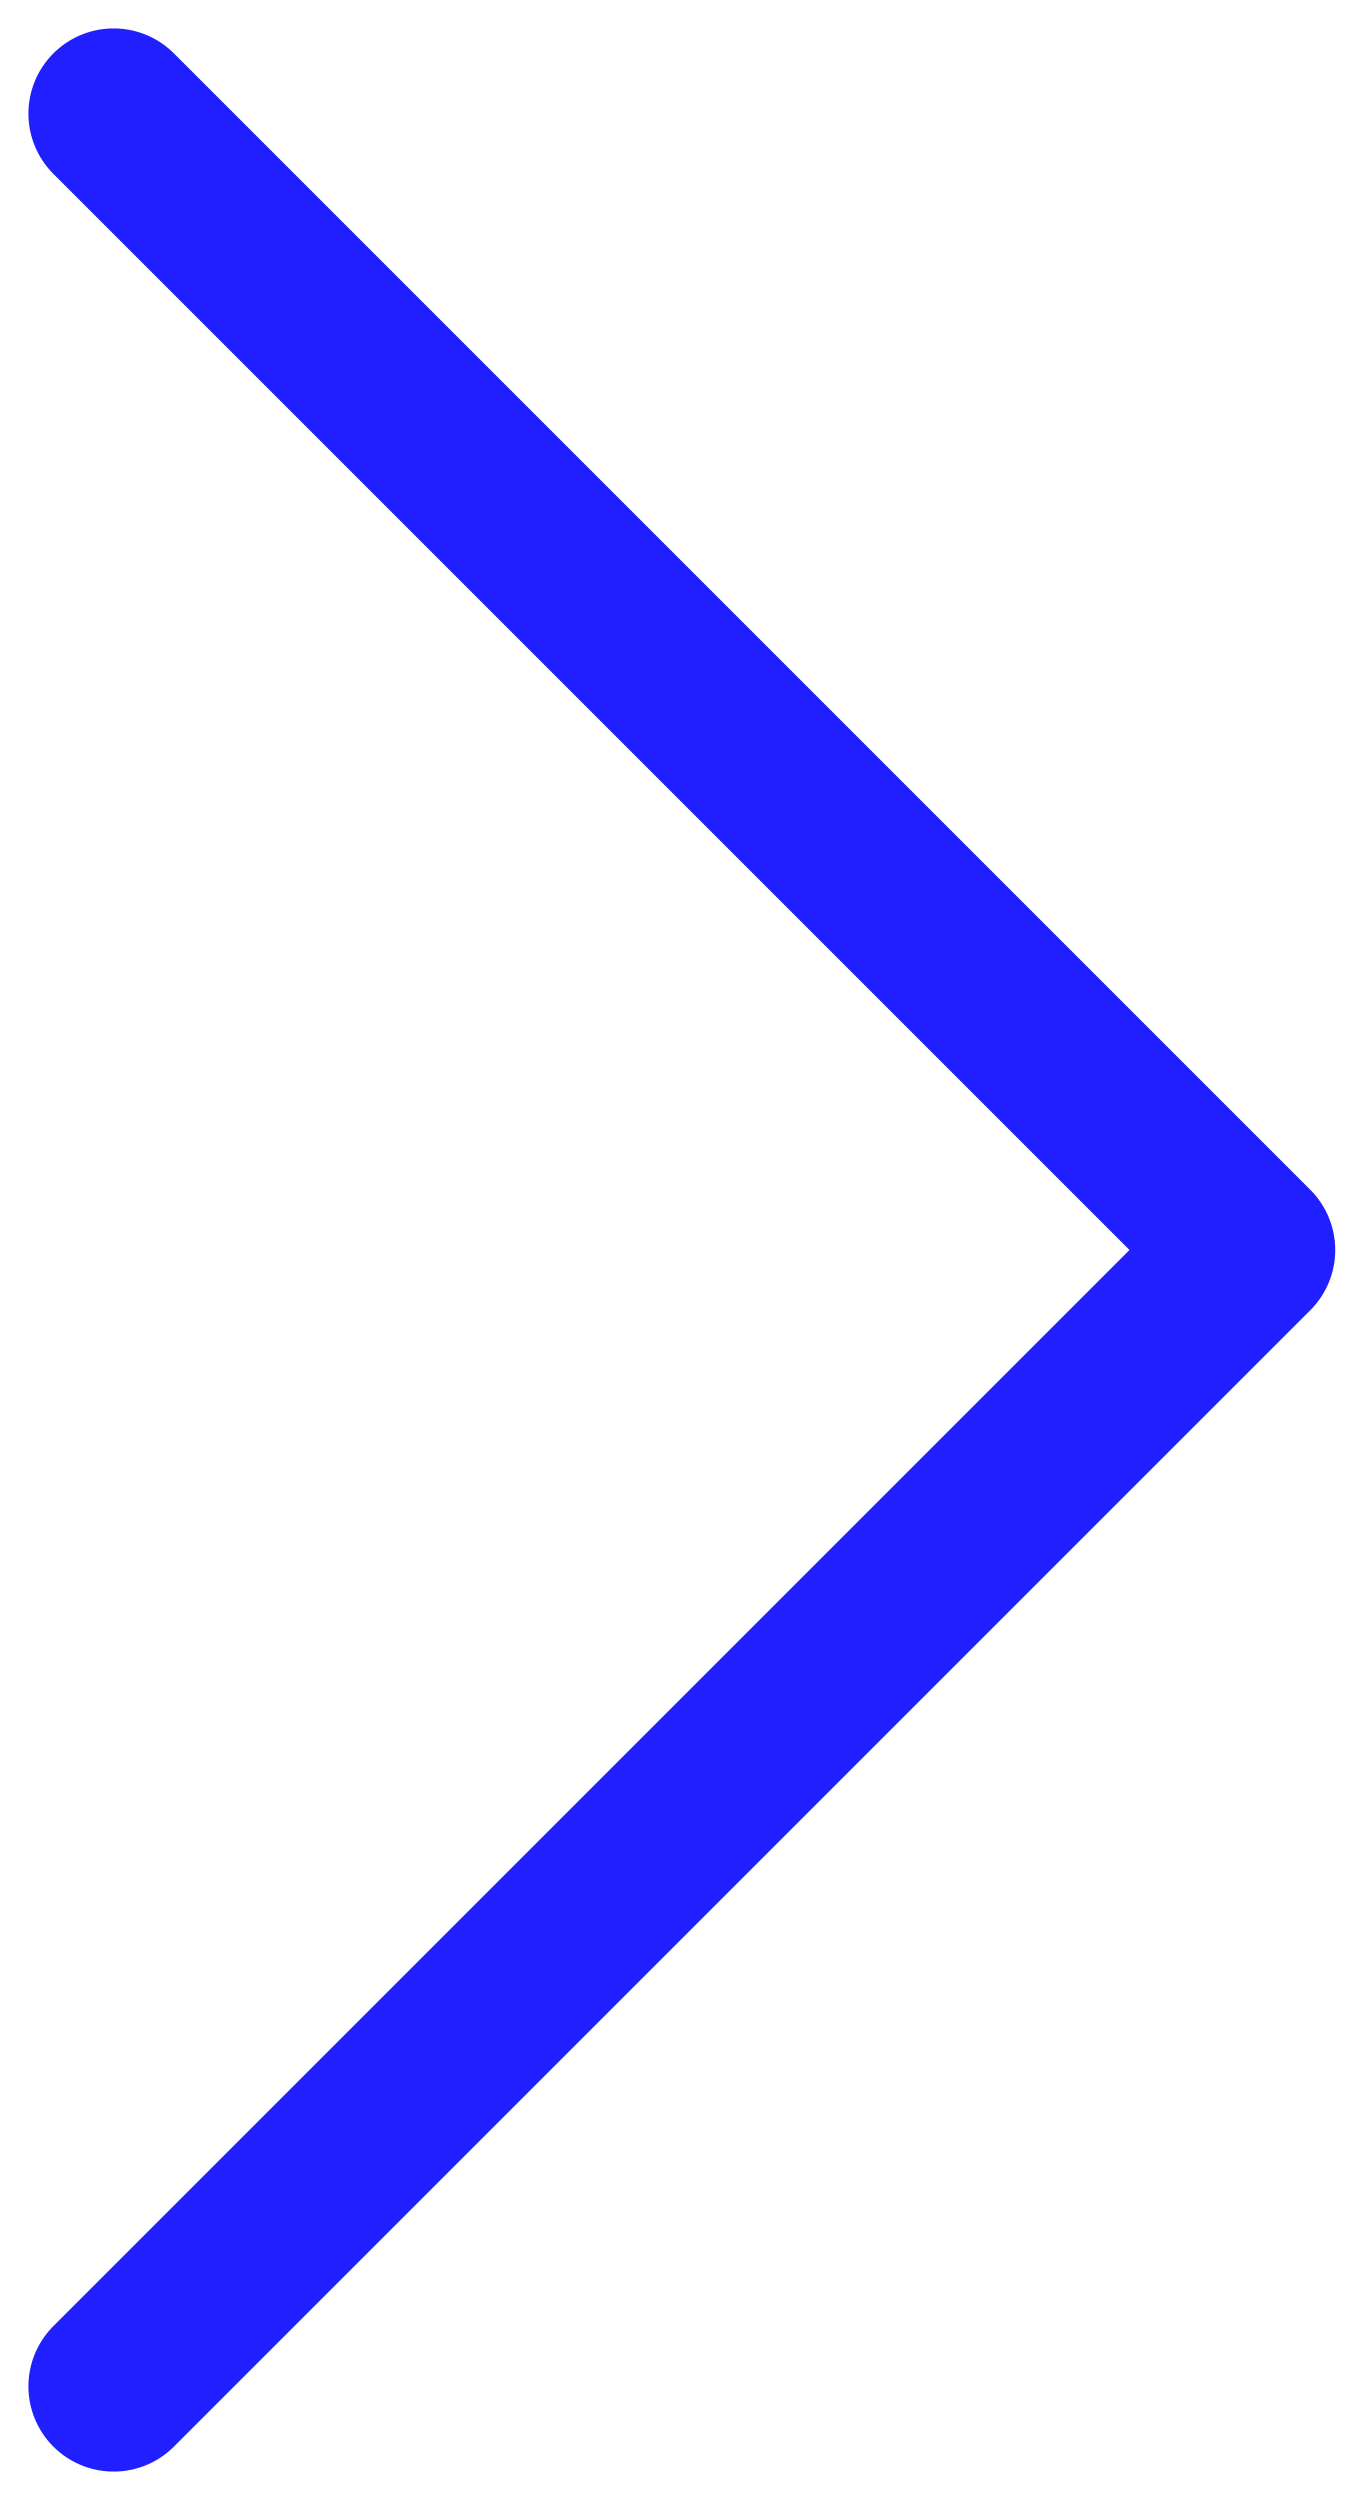
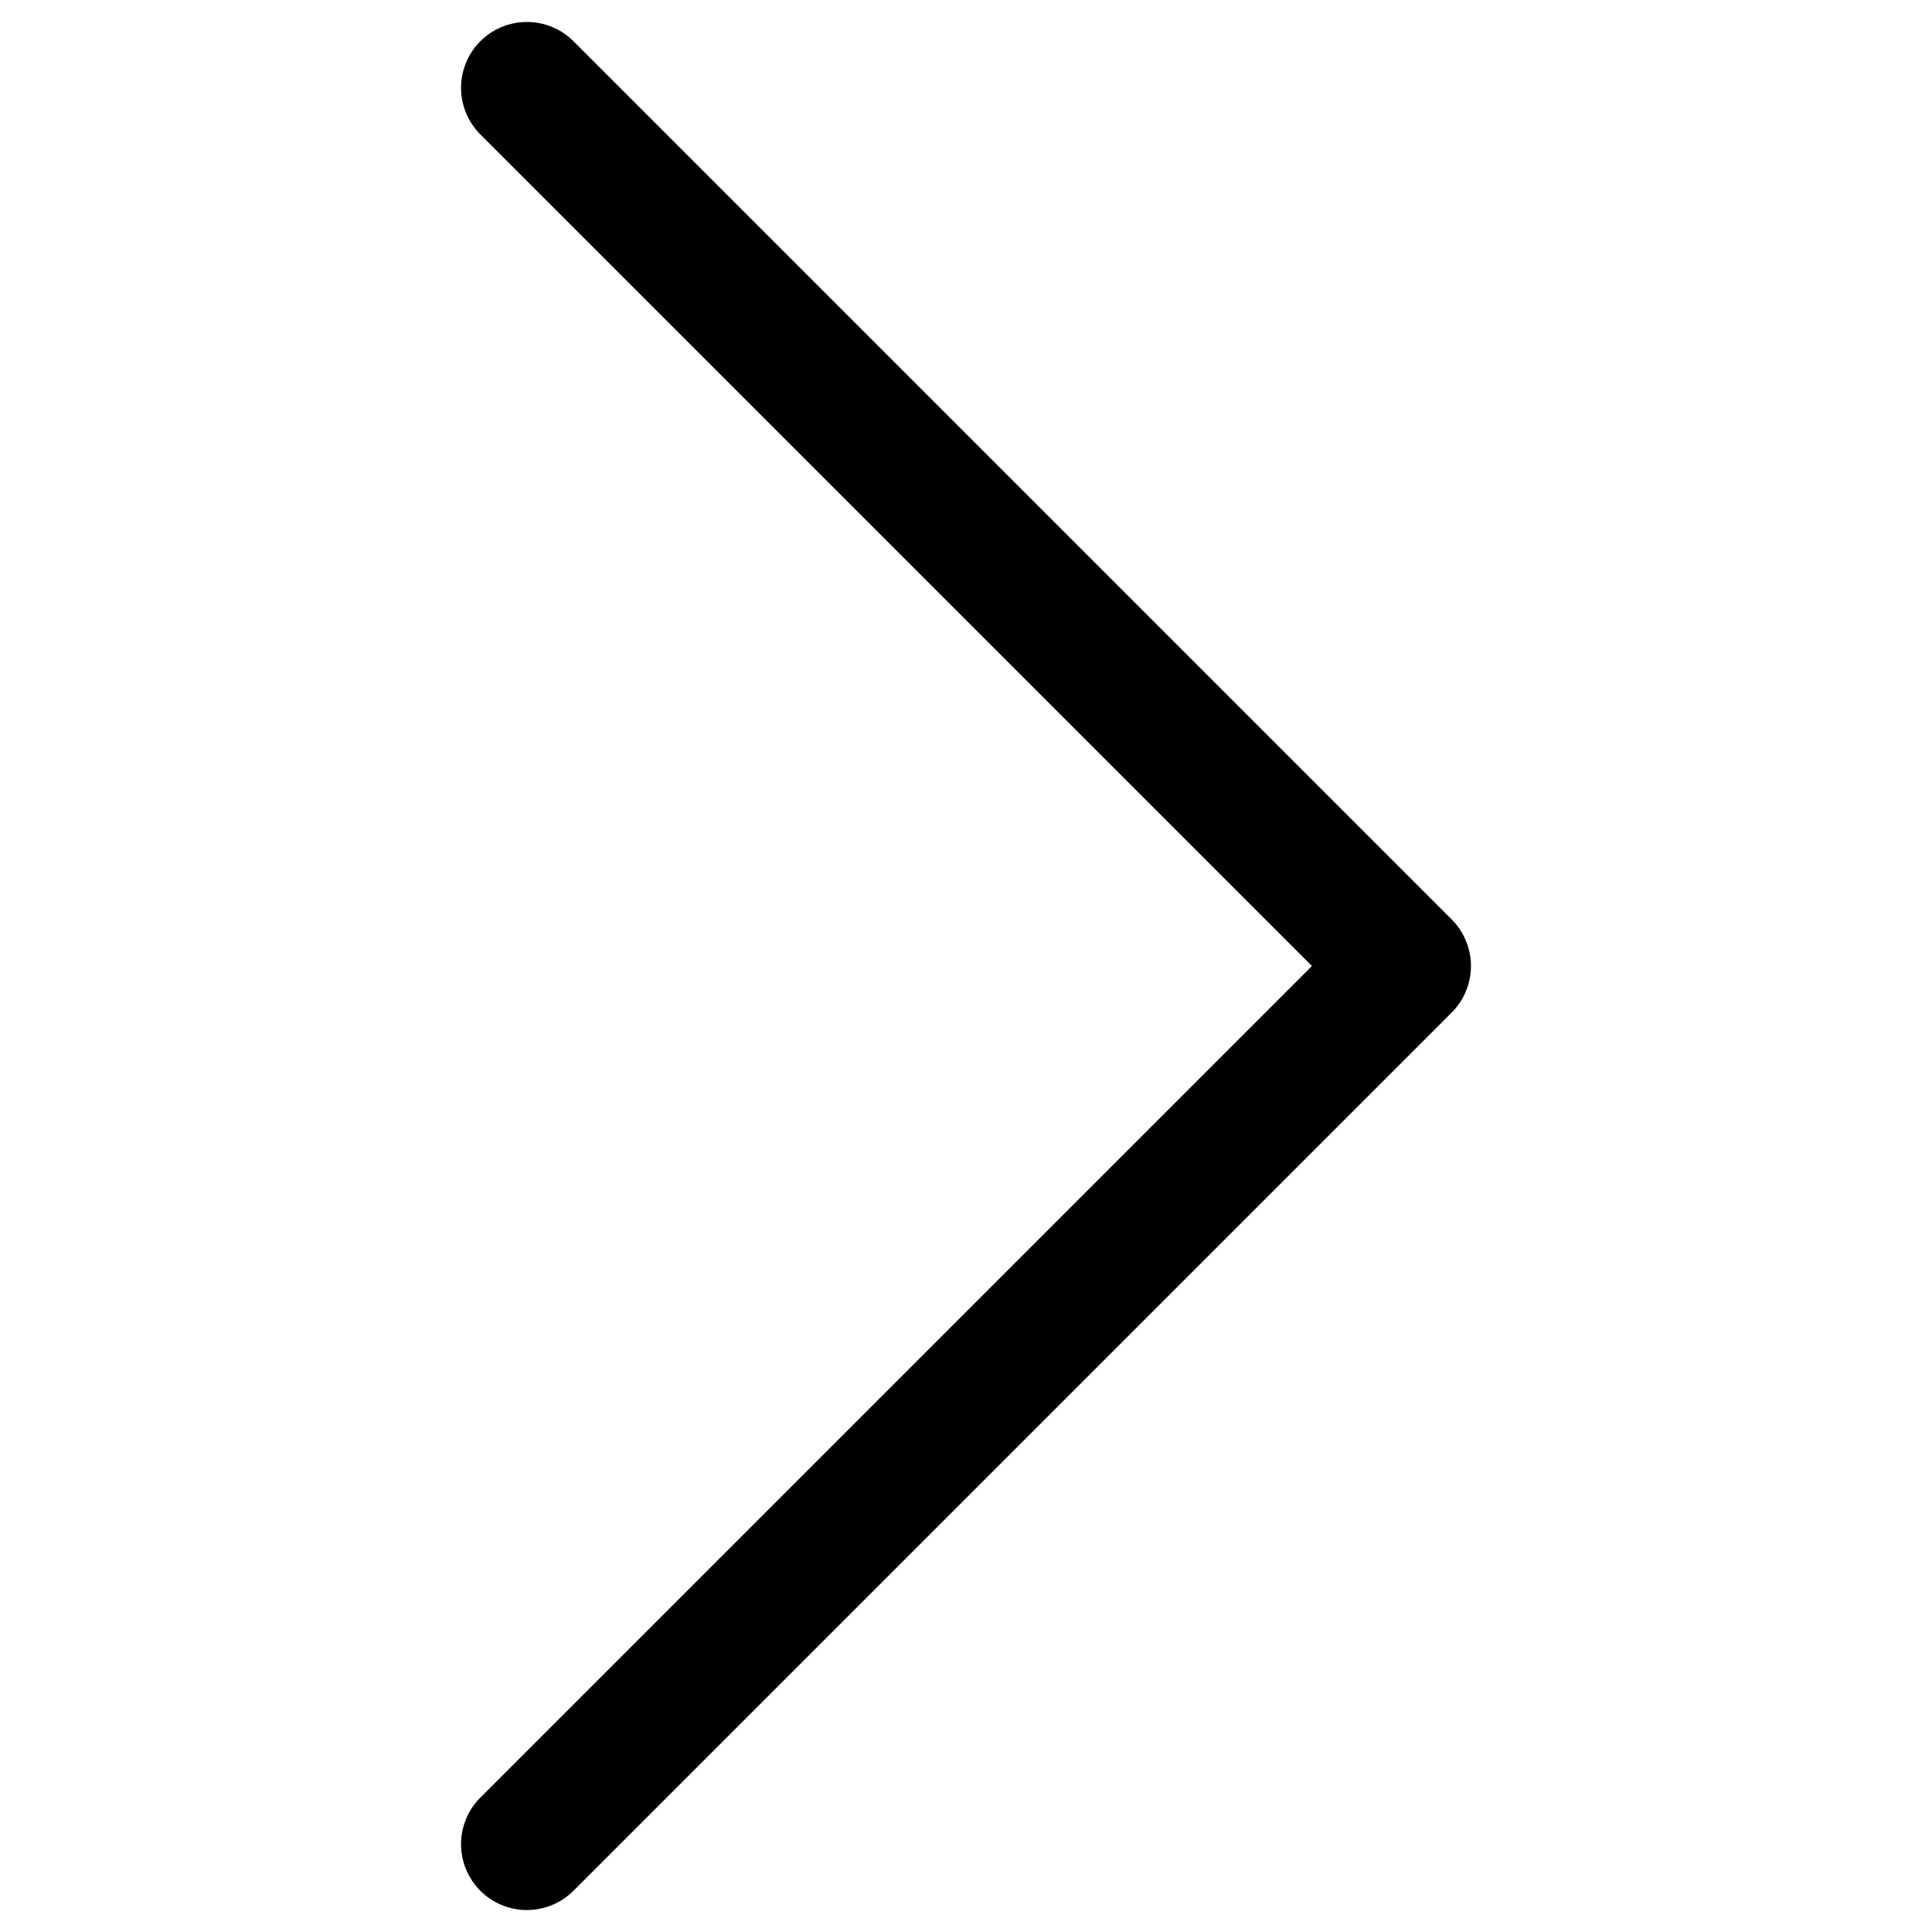
- <svg xmlns="http://www.w3.org/2000/svg" width="12" height="22" viewBox="0 0 12 22" fill="none">
-   <path d="M1 1L11 11L1 21" stroke="#1F1FFF" stroke-width="1.5" stroke-linecap="round" stroke-linejoin="round" />
+ <svg xmlns="http://www.w3.org/2000/svg" width="12" height="12" viewBox="0 0 12 22" fill="none">
+   <path d="M1 1L11 11L1 21" stroke="#000" stroke-width="1.5" stroke-linecap="round" stroke-linejoin="round" />
</svg>
